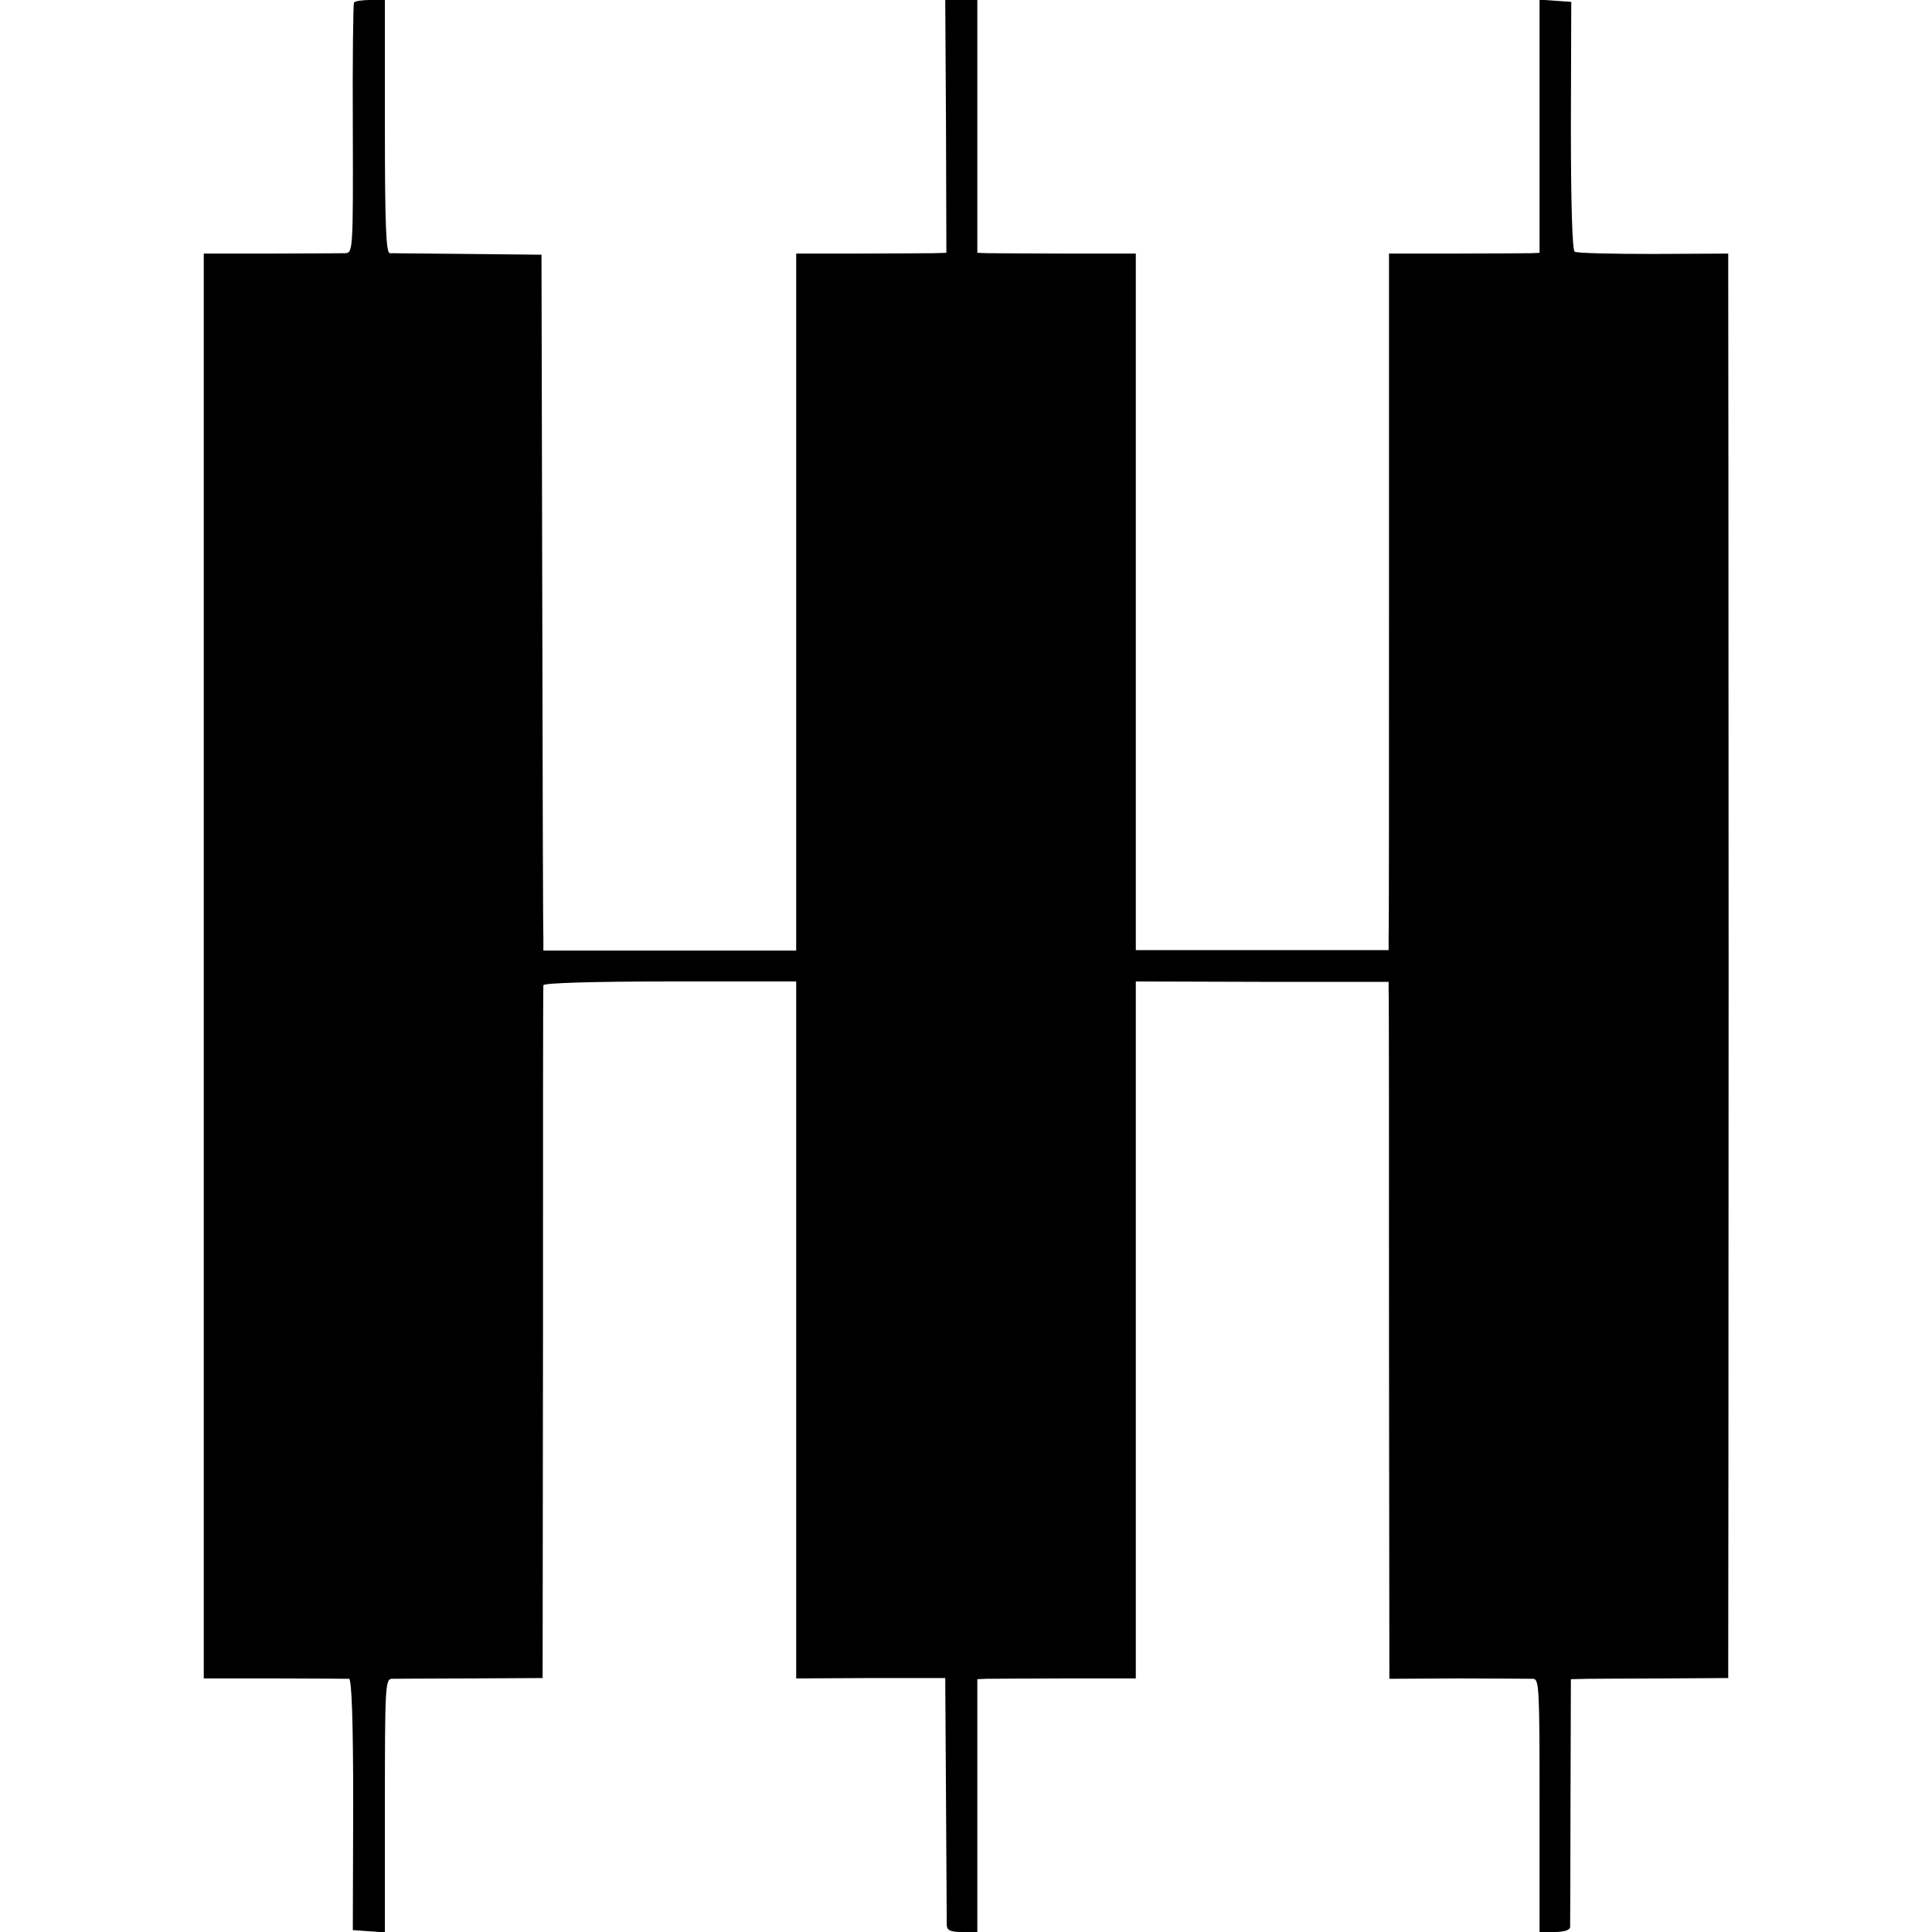
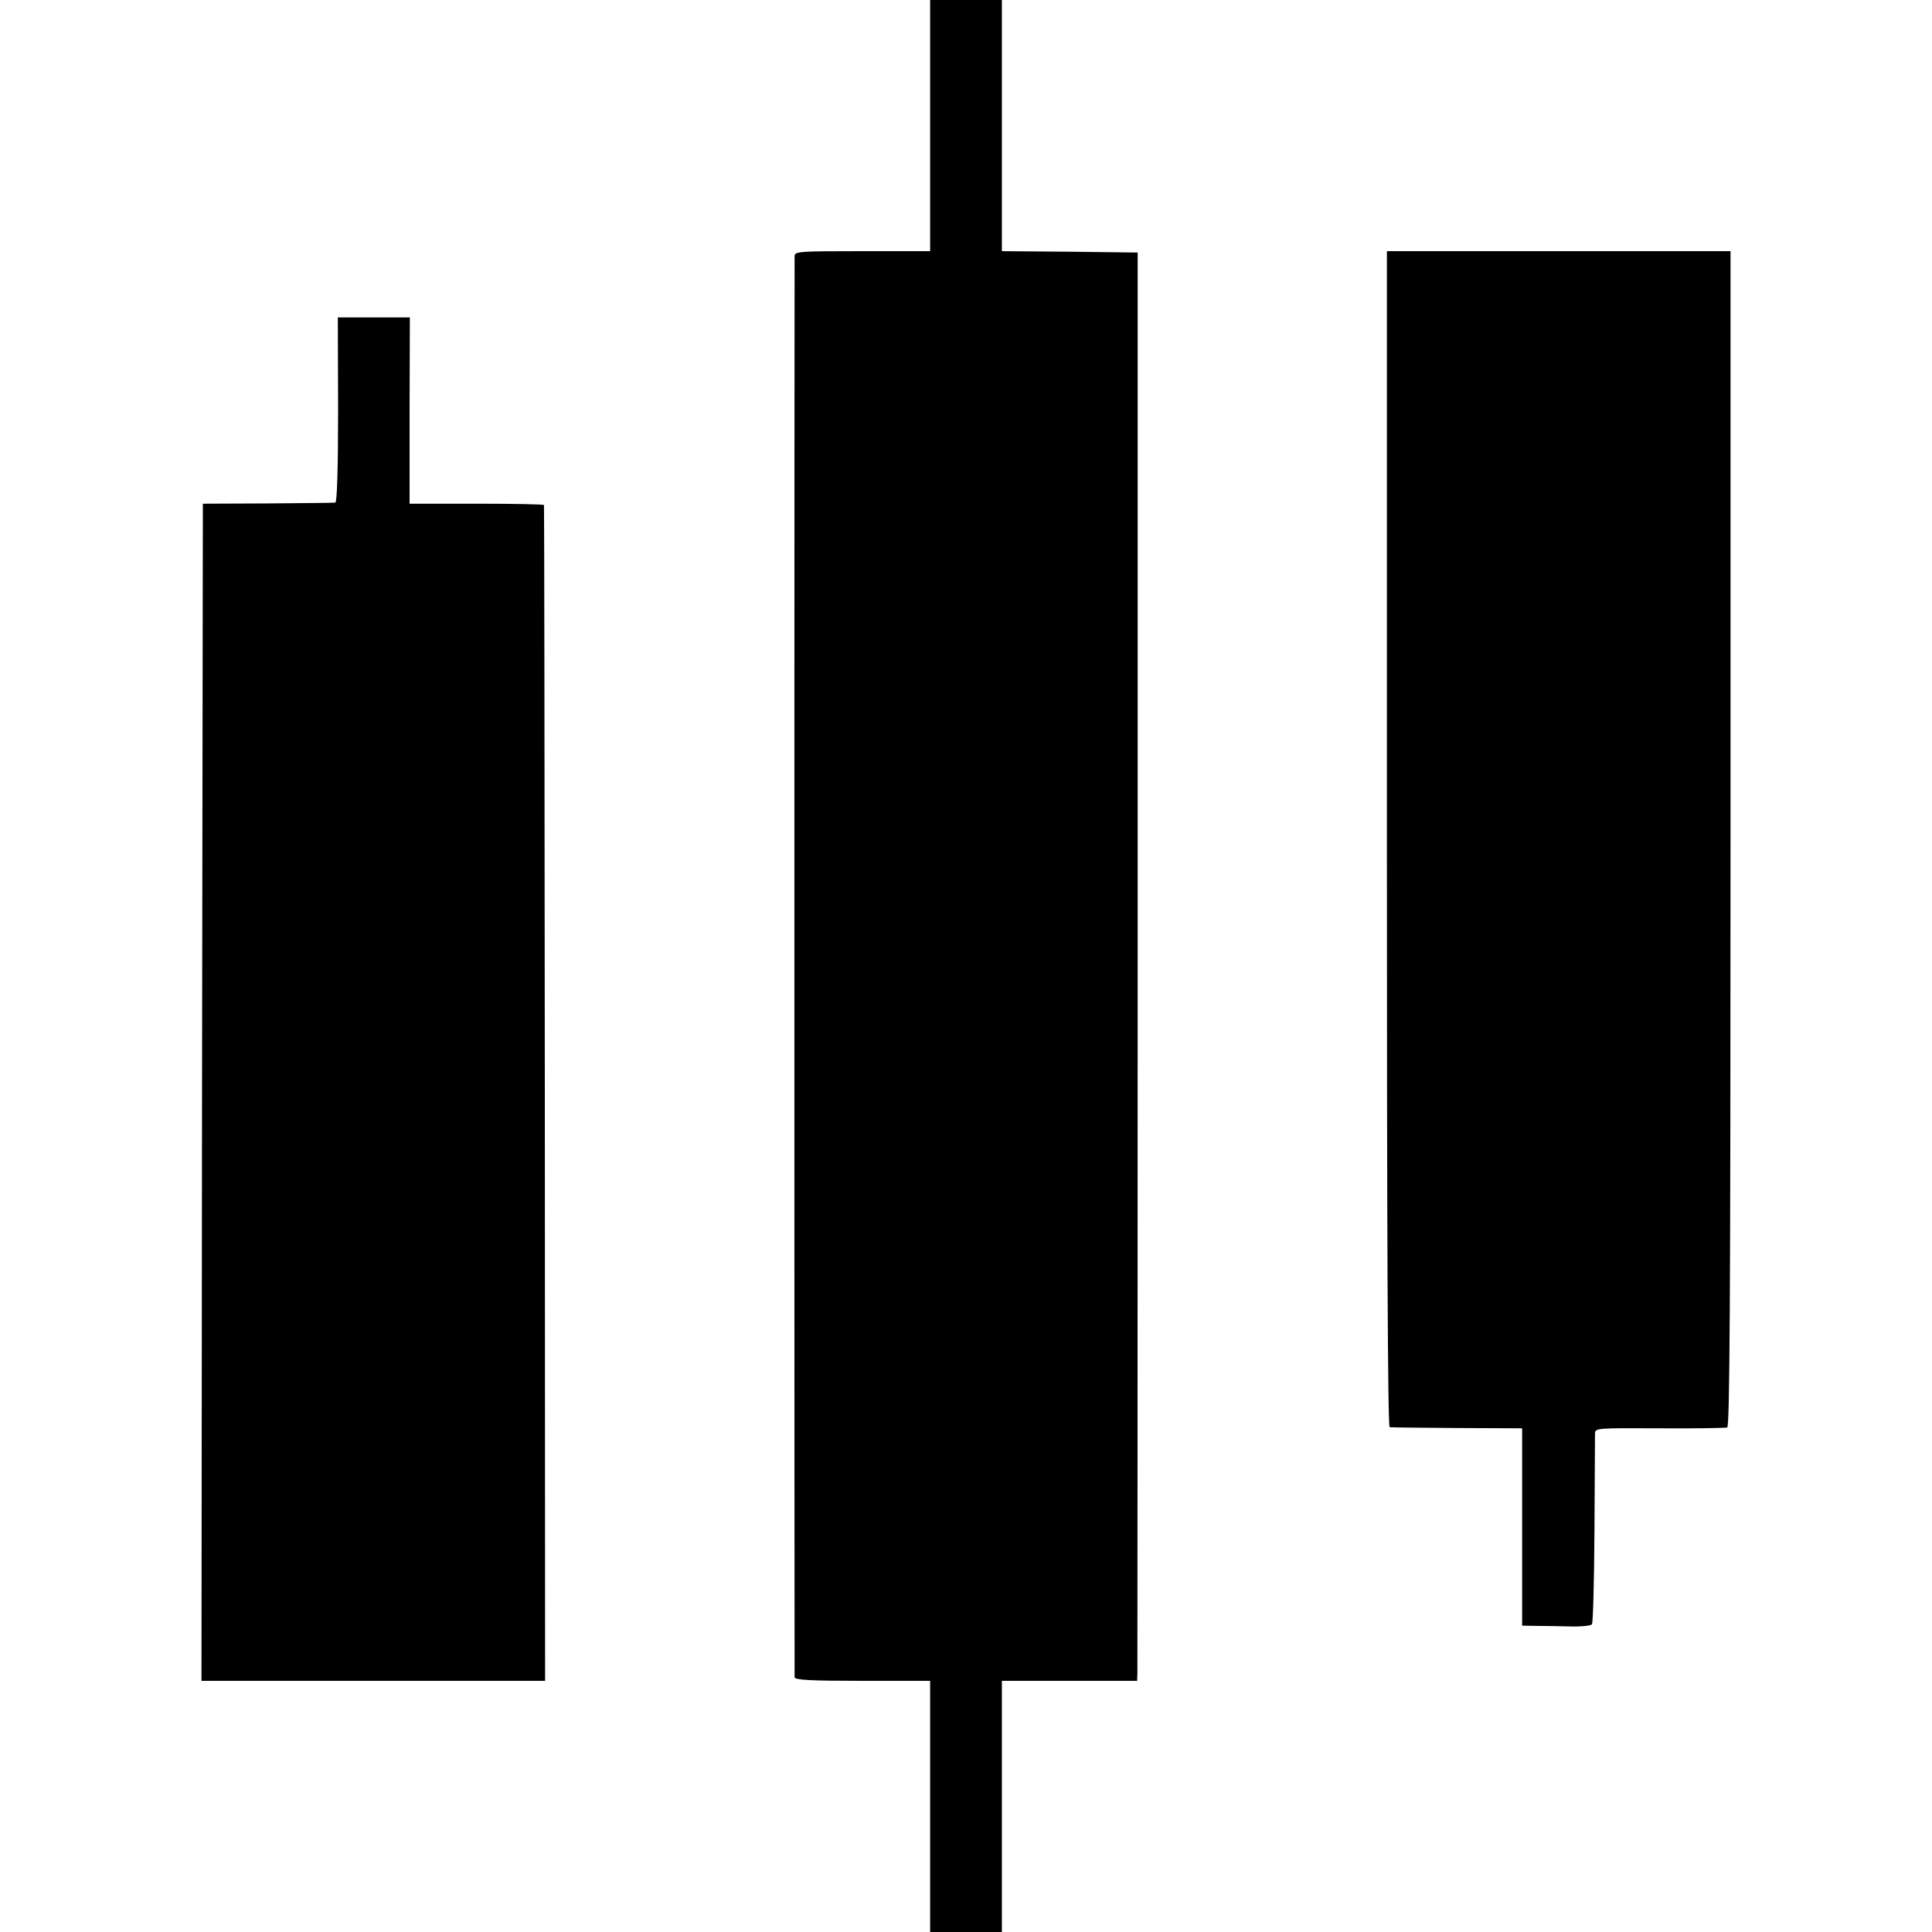
- <svg xmlns="http://www.w3.org/2000/svg" version="1.0" width="512pt" height="512pt" viewBox="0 0 512 512" preserveAspectRatio="xMidYMid meet">
-   <g transform="translate(0,512) scale(0.1,-0.1)" fill="#000000" stroke="none">
-     <path d="M938 5113 c-2 -5 -4 -155 -3 -335 1 -323 0 -328 -20 -329 -11 0 -100 -1 -197 -1 l-178 0 0 -76 c0 -87 0 -3379 0 -3574 l0 -126 188 0 c103 0 192 -1 197 -1 7 -1 11 -111 11 -333 l-1 -333 43 -3 42 -3 0 335 c0 313 1 336 18 337 9 0 103 1 209 1 l191 1 1 913 c0 503 0 918 1 923 0 6 133 10 335 10 l335 0 0 -923 0 -924 198 1 197 0 2 -319 c1 -175 2 -327 2 -336 1 -14 10 -18 41 -18 l40 0 0 335 0 335 23 1 c12 0 106 1 210 1 l187 0 0 923 0 924 335 -1 335 0 0 -21 c1 -12 1 -428 1 -924 l1 -902 181 1 c100 0 190 -1 200 -1 16 -1 17 -24 17 -336 l0 -335 40 0 c25 0 40 5 41 13 0 6 1 157 1 335 l1 322 46 1 c25 0 119 1 209 1 l162 1 0 33 c0 19 1 846 1 1839 0 993 -1 1827 -1 1854 l0 49 -198 -1 c-109 0 -203 2 -209 6 -6 4 -10 119 -10 334 l1 328 -42 3 -42 3 0 -335 0 -336 -22 -1 c-13 0 -103 -1 -200 -1 l-177 0 0 -886 c0 -488 0 -903 -1 -924 l0 -36 -335 0 -335 0 0 923 0 923 -182 0 c-101 0 -195 1 -210 1 l-28 1 0 335 0 335 -42 0 -43 0 2 -335 1 -335 -36 -1 c-21 0 -110 -1 -199 -1 l-163 0 0 -924 0 -923 -335 0 -335 0 0 32 c-1 18 -2 432 -3 922 l-2 890 -195 2 c-107 1 -201 2 -207 2 -10 1 -13 75 -13 336 l0 335 -39 0 c-22 0 -41 -3 -43 -7z" />
+ <svg xmlns="http://www.w3.org/2000/svg" version="1.0" width="700pt" height="700pt" viewBox="0 0 700 700" preserveAspectRatio="xMidYMid meet">
+   <g transform="translate(0,700) scale(0.1,-0.1)" fill="#000000" stroke="none">
+     <path d="M3370 6545 l0 -455 -245 0 c-226 0 -245 -1 -246 -17 -1 -23 -1 -5134 0 -5150 1 -10 57 -13 246 -13 l245 0 0 -455 0 -455 130 0 130 0 0 455 0 455 245 0 245 0 1 28 c0 15 1 1179 1 2587 l0 2560 -246 3 -246 2 0 455 0 455 -130 0 -130 0 0 -455z" />
+     <path d="M5025 3960 c0 -1423 3 -2130 10 -2131 5 -1 116 -2 245 -3 l235 -1 0 -358 0 -357 55 -1 c30 0 86 -1 123 -2 38 -1 72 3 75 8 4 6 8 159 9 340 1 182 2 339 2 351 1 20 5 20 234 19 127 -1 238 1 245 3 9 3 12 439 12 2133 l0 2129 -623 0 -622 0 0 -2130z" />
+     <path d="M1225 5515 c0 -216 -4 -335 -10 -336 -5 -1 -116 -2 -245 -3 l-235 -1 -3 -2133 -2 -2132 623 0 622 0 -1 2128 c-1 1170 -2 2129 -3 2132 0 3 -110 5 -244 5 l-243 0 0 337 1 338 -130 0 -131 0 1 -335z" />
  </g>
</svg>
